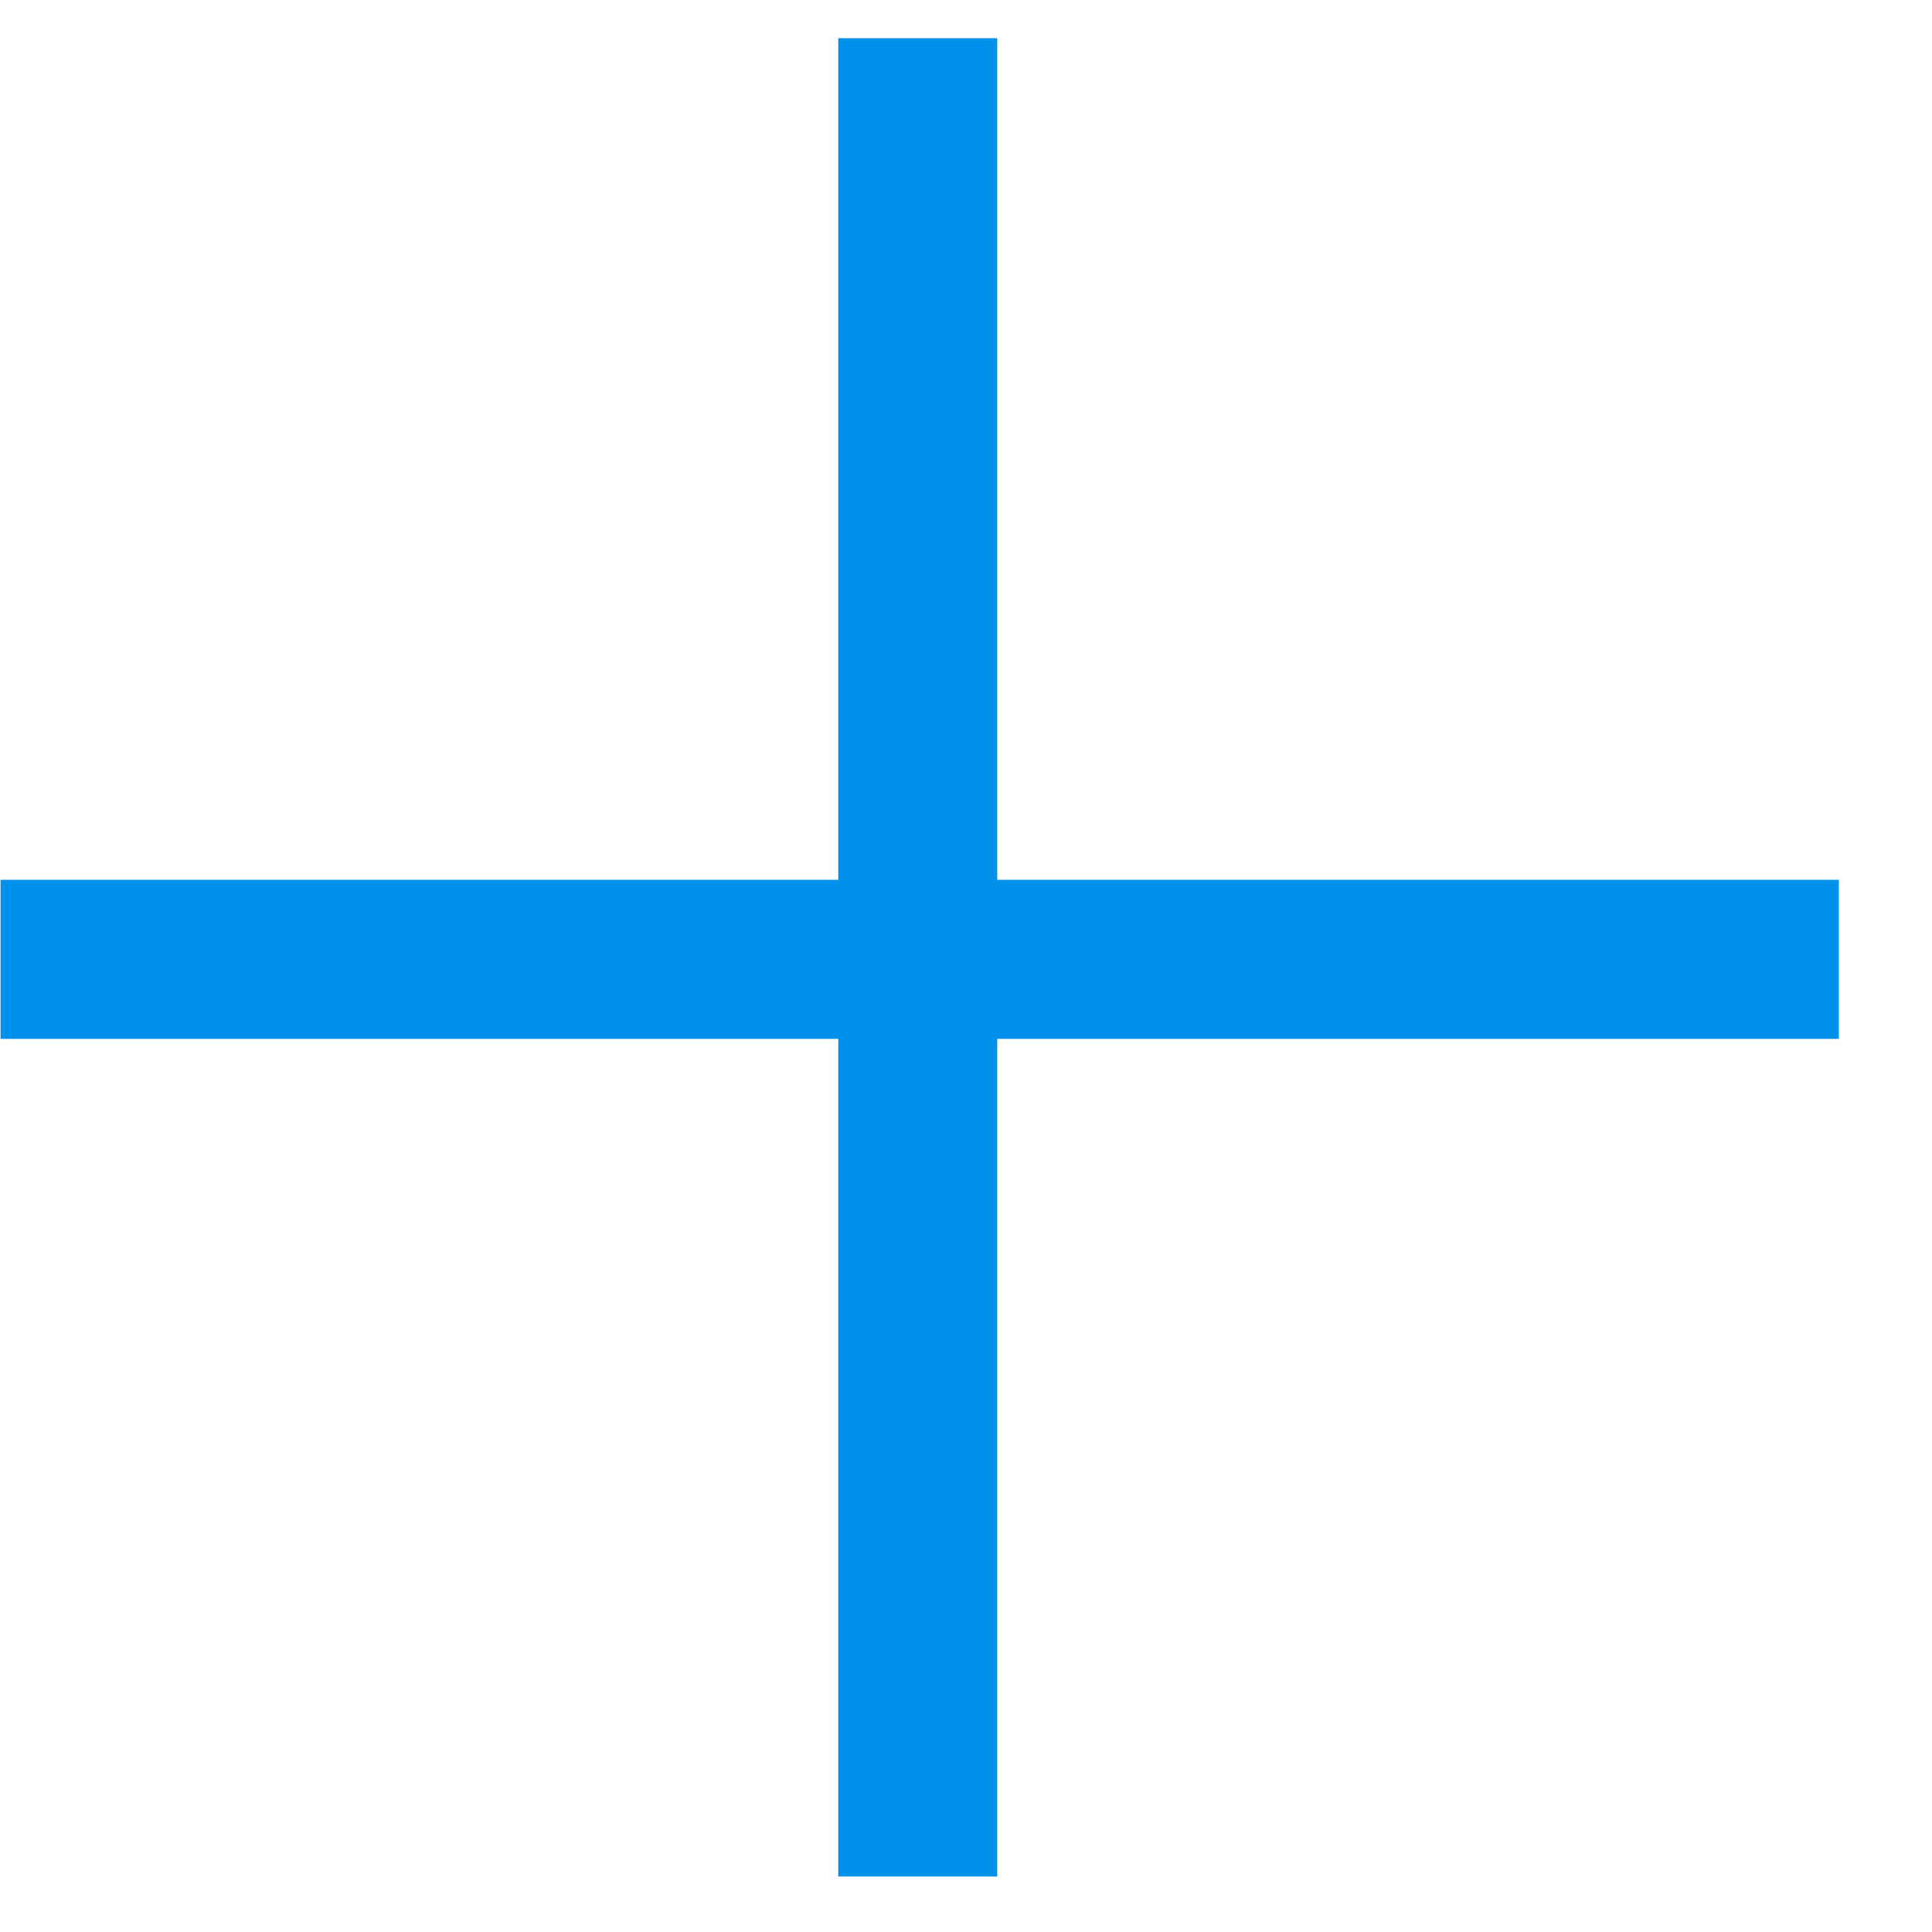
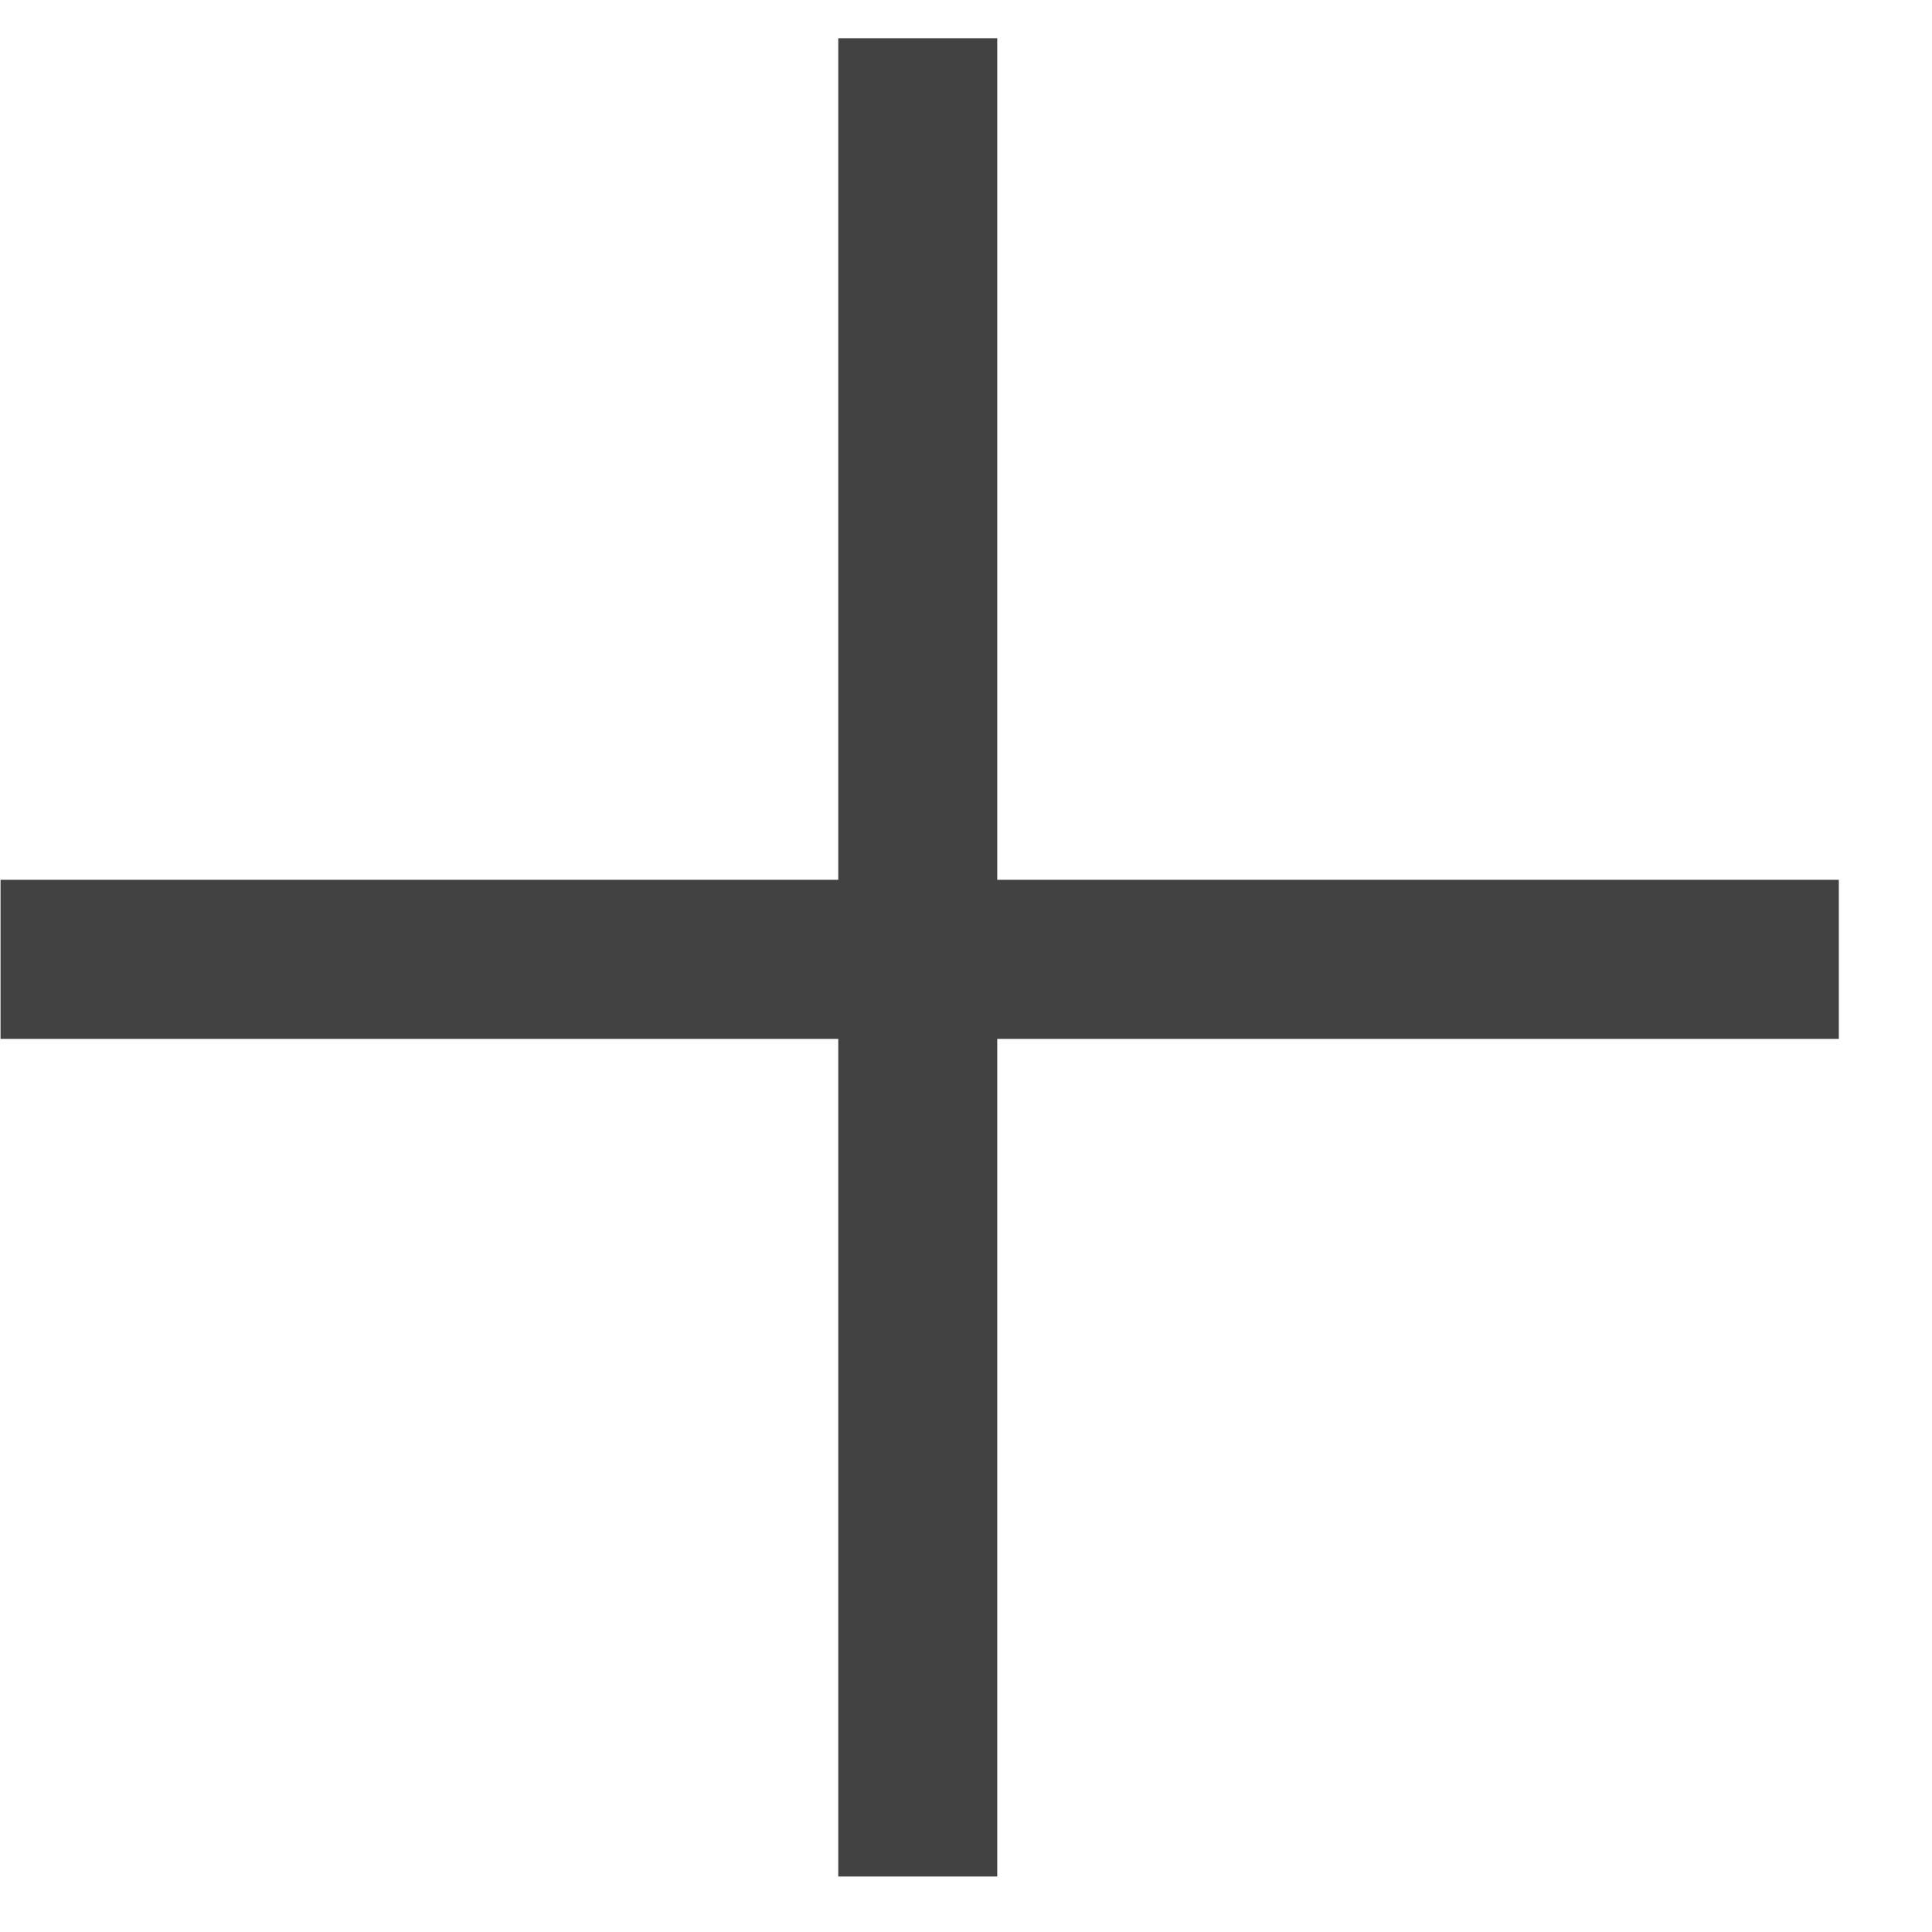
<svg xmlns="http://www.w3.org/2000/svg" width="18" height="18" viewBox="0 0 18 18" fill="none">
-   <path d="M9.291 8.197H17.132V9.679H9.291V17.483H7.81V9.679H0.005V8.197H7.81V0.356H9.291V8.197Z" fill="#0091EA" />
+   <path d="M9.291 8.197H17.132V9.679H9.291V17.483H7.81V9.679H0.005V8.197H7.81V0.356H9.291V8.197Z" fill="#424242" />
</svg>
